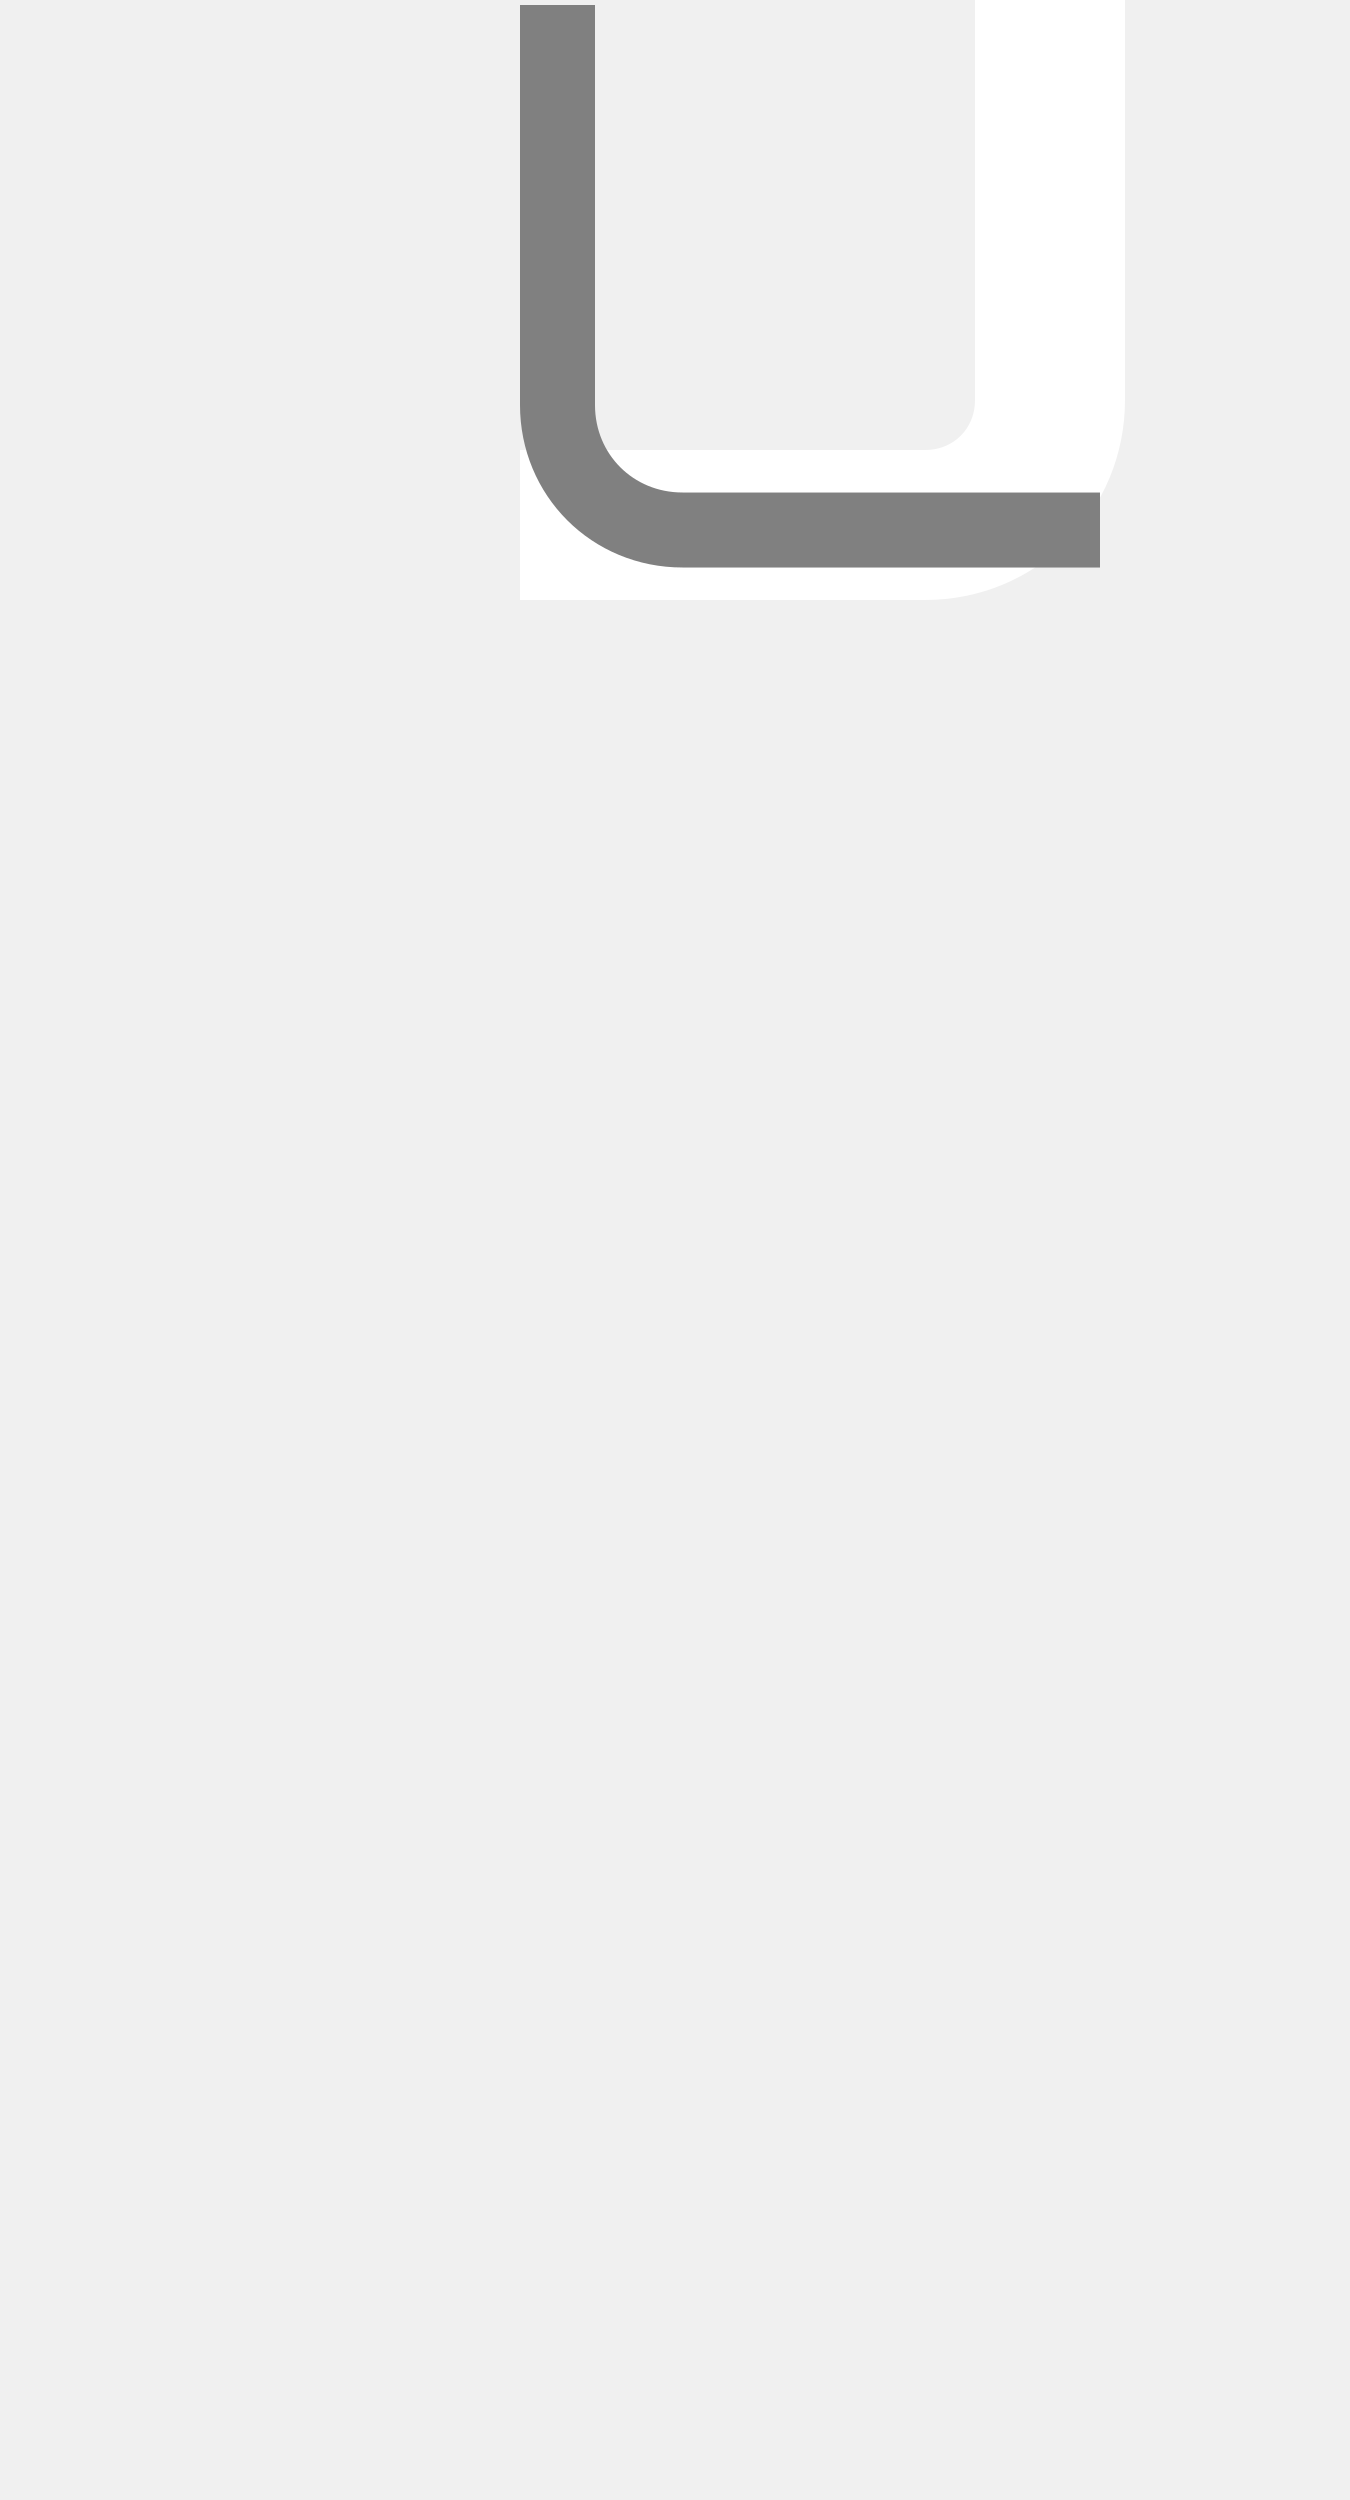
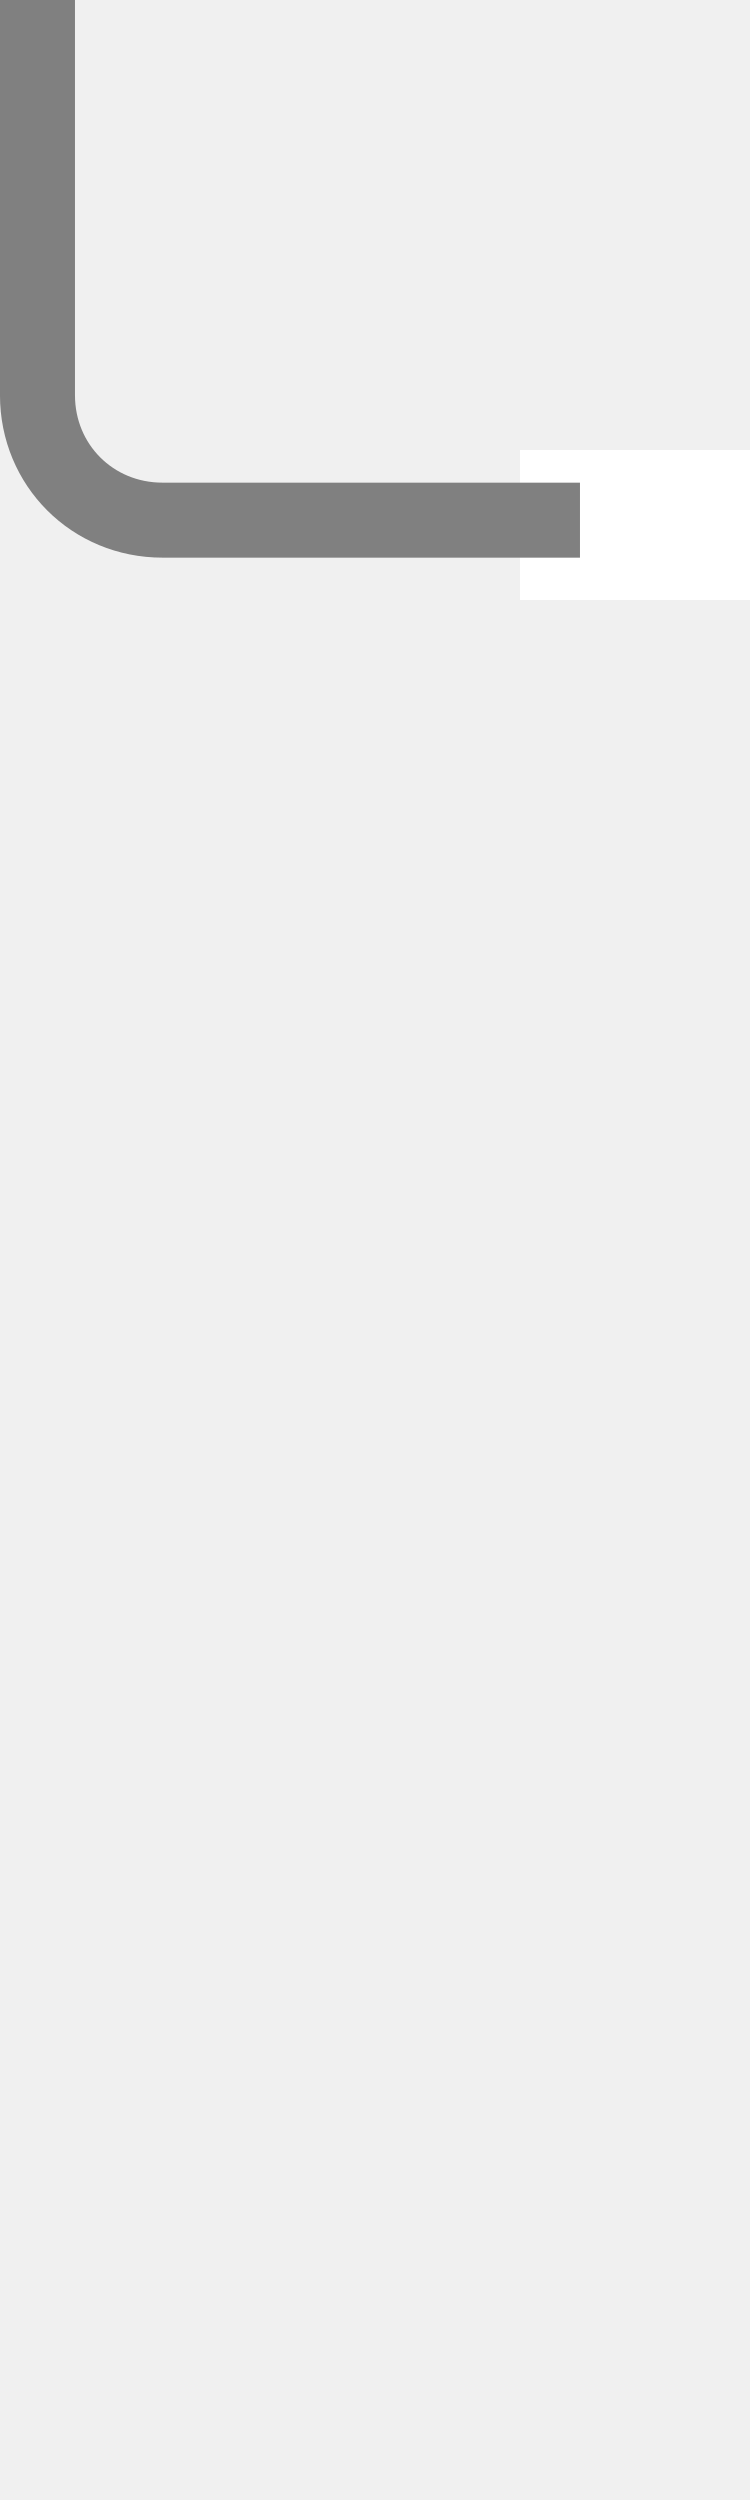
- <svg xmlns="http://www.w3.org/2000/svg" xml:space="preserve" style="enable-background:new 0 0 54 100;" viewBox="0 0 54 100" y="0px" x="0px" id="Ebene_1" version="1.1">
-   <defs id="defs11" />
-   <style id="style2" type="text/css">
- 	.st0{fill:none;stroke:#FFFFFF;stroke-width:6;stroke-miterlimit:10;}
- 	.st1{fill:none;stroke:#808080;stroke-width:3;stroke-miterlimit:10;}
- </style>
-   <path id="path4" d="M20.8,21H37c2.8,0,5-2.2,5-5V0" class="st0" />
-   <path style="fill:none;stroke:#808080;stroke-width:3;stroke-miterlimit:10" id="path6" d="M 44,21.2 H 27.3 c -2.8,0 -5,-2.2 -5,-5 v -16" class="st1" />
+ <svg xmlns="http://www.w3.org/2000/svg" width="30" height="100" xml:space="preserve" version="1.1">
+   <g>
+     <path id="path4" d="m20.8,21l16.2,0c2.8,0 5,-2.2 5,-5l0,-16" class="st0" fill="none" stroke="#FFFFFF" stroke-width="6" stroke-miterlimit="10" />
+     <path id="path6" d="m23.199,20.806l-16.7,0c-2.8,0 -5,-2.2 -5,-5l0,-16" class="st1" stroke-miterlimit="10" stroke-width="3" stroke="#808080" fill="none" />
+   </g>
</svg>
